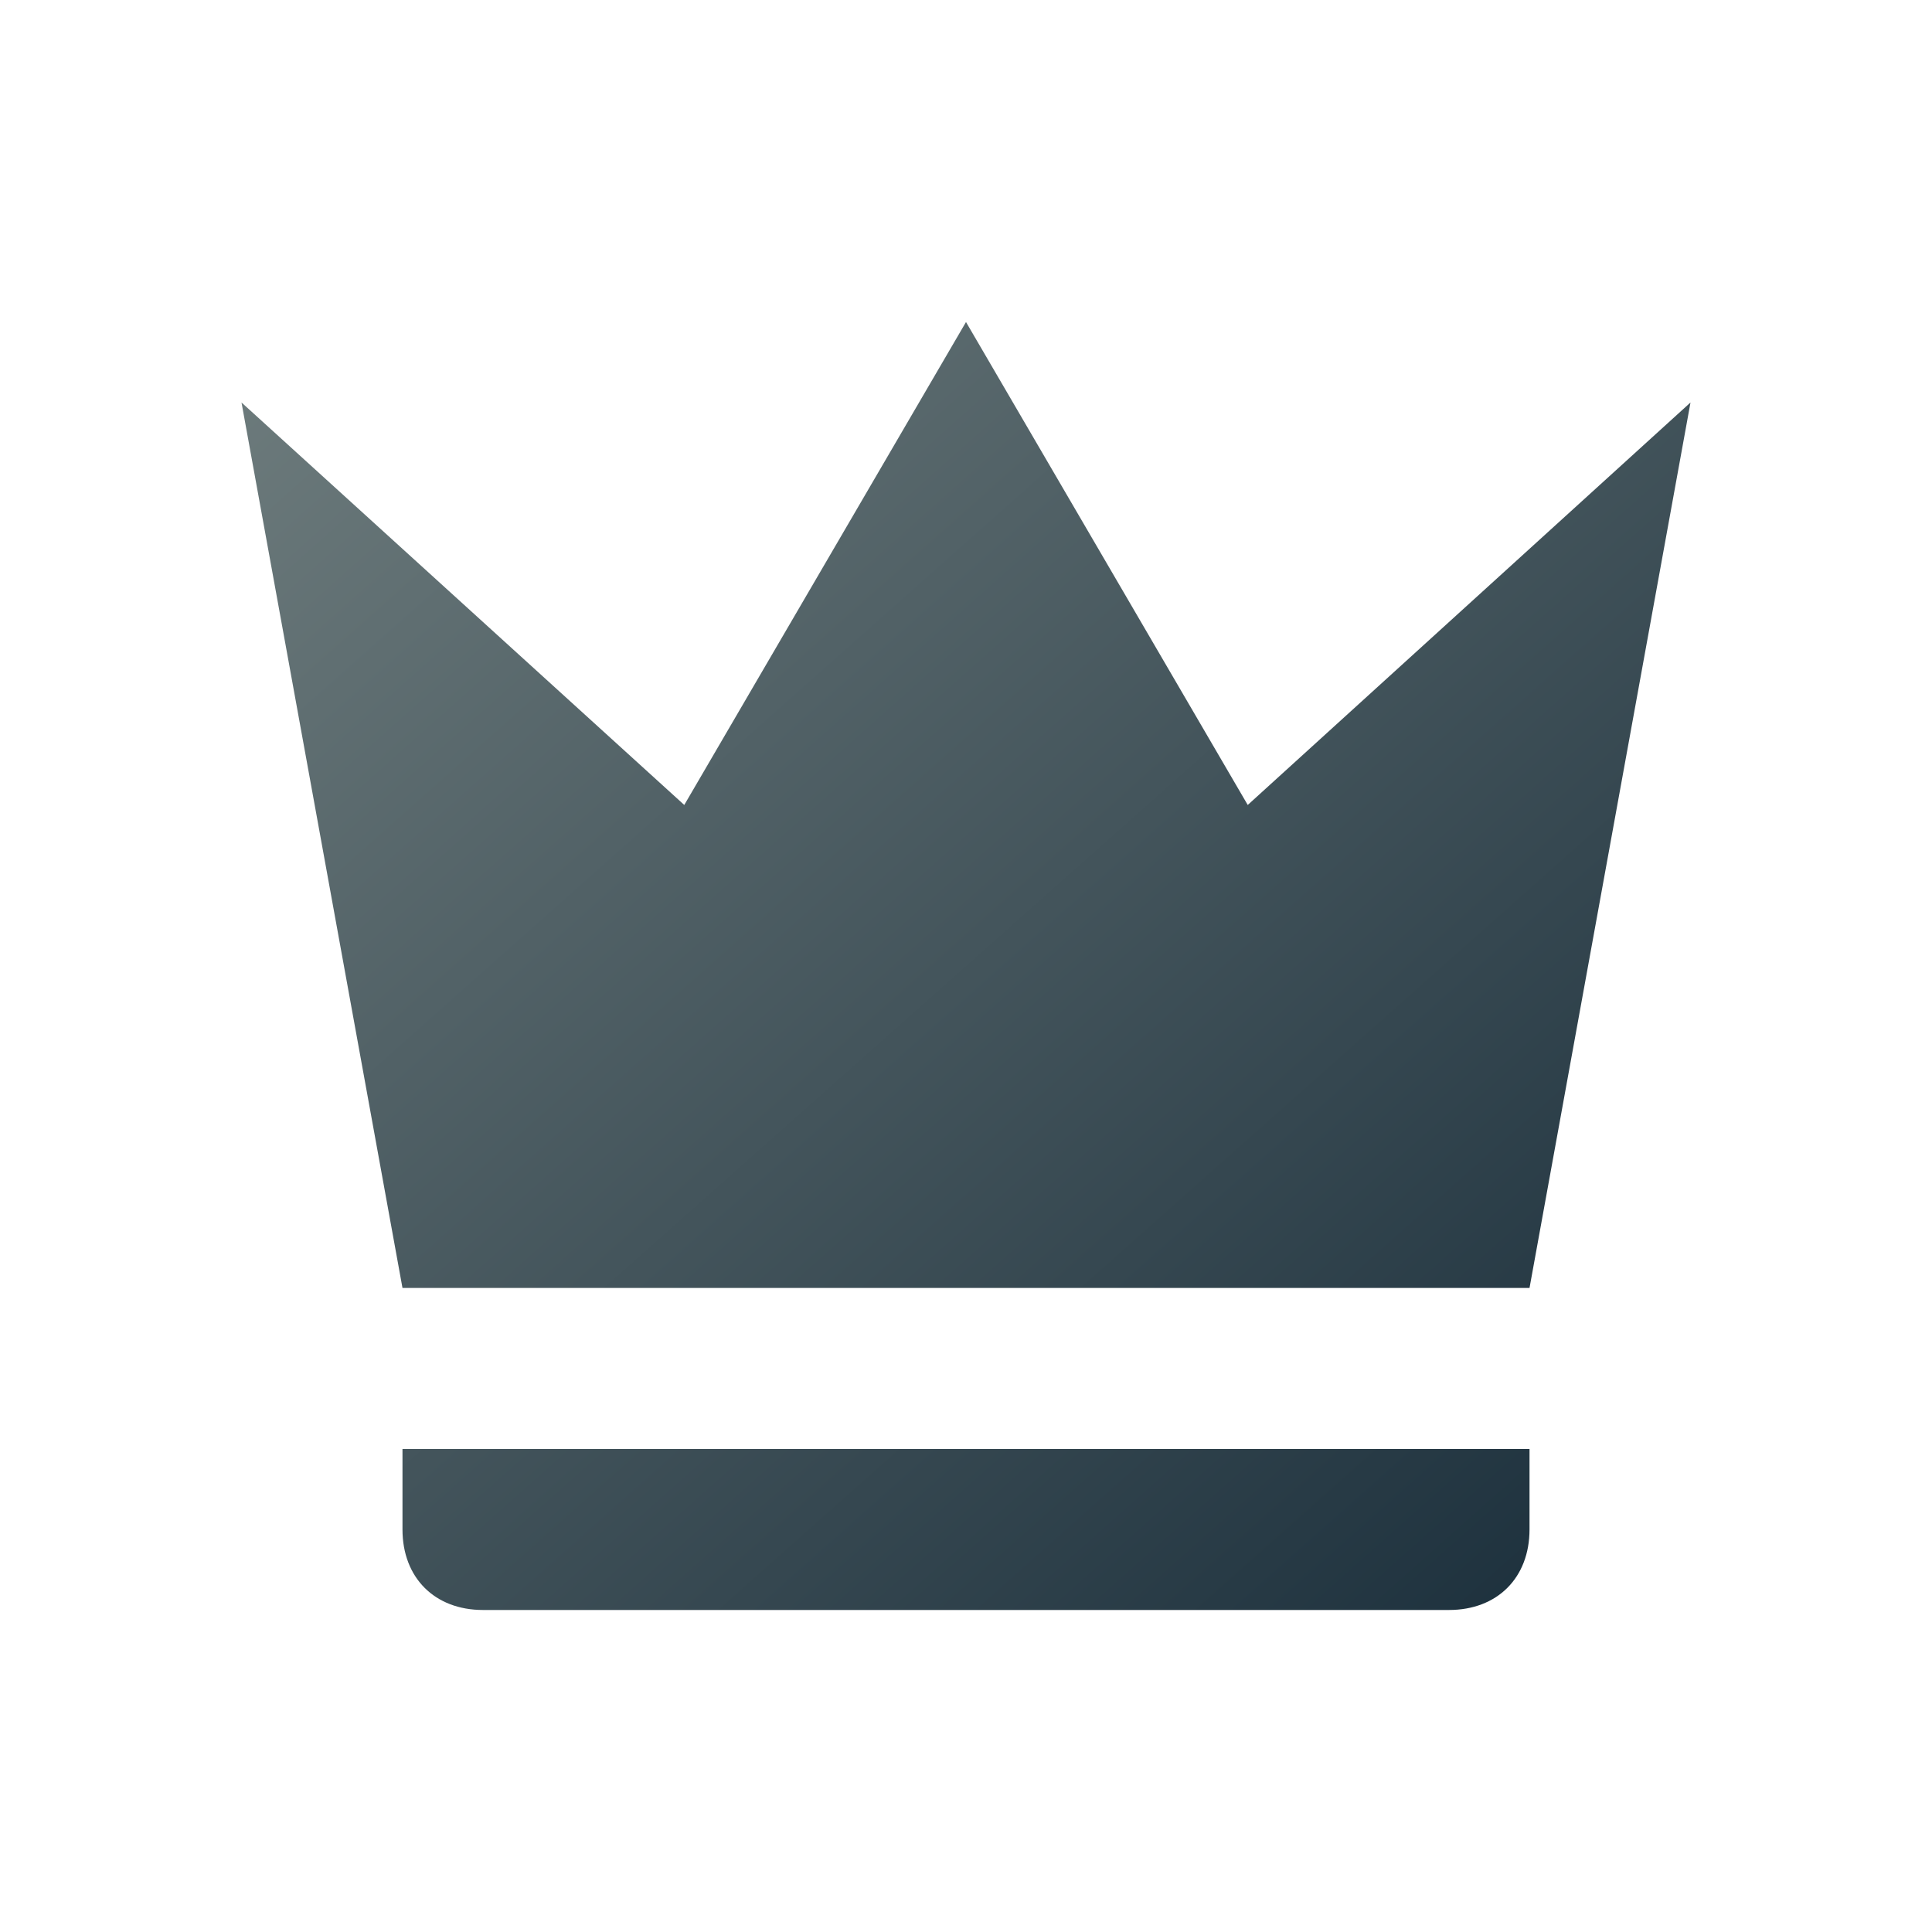
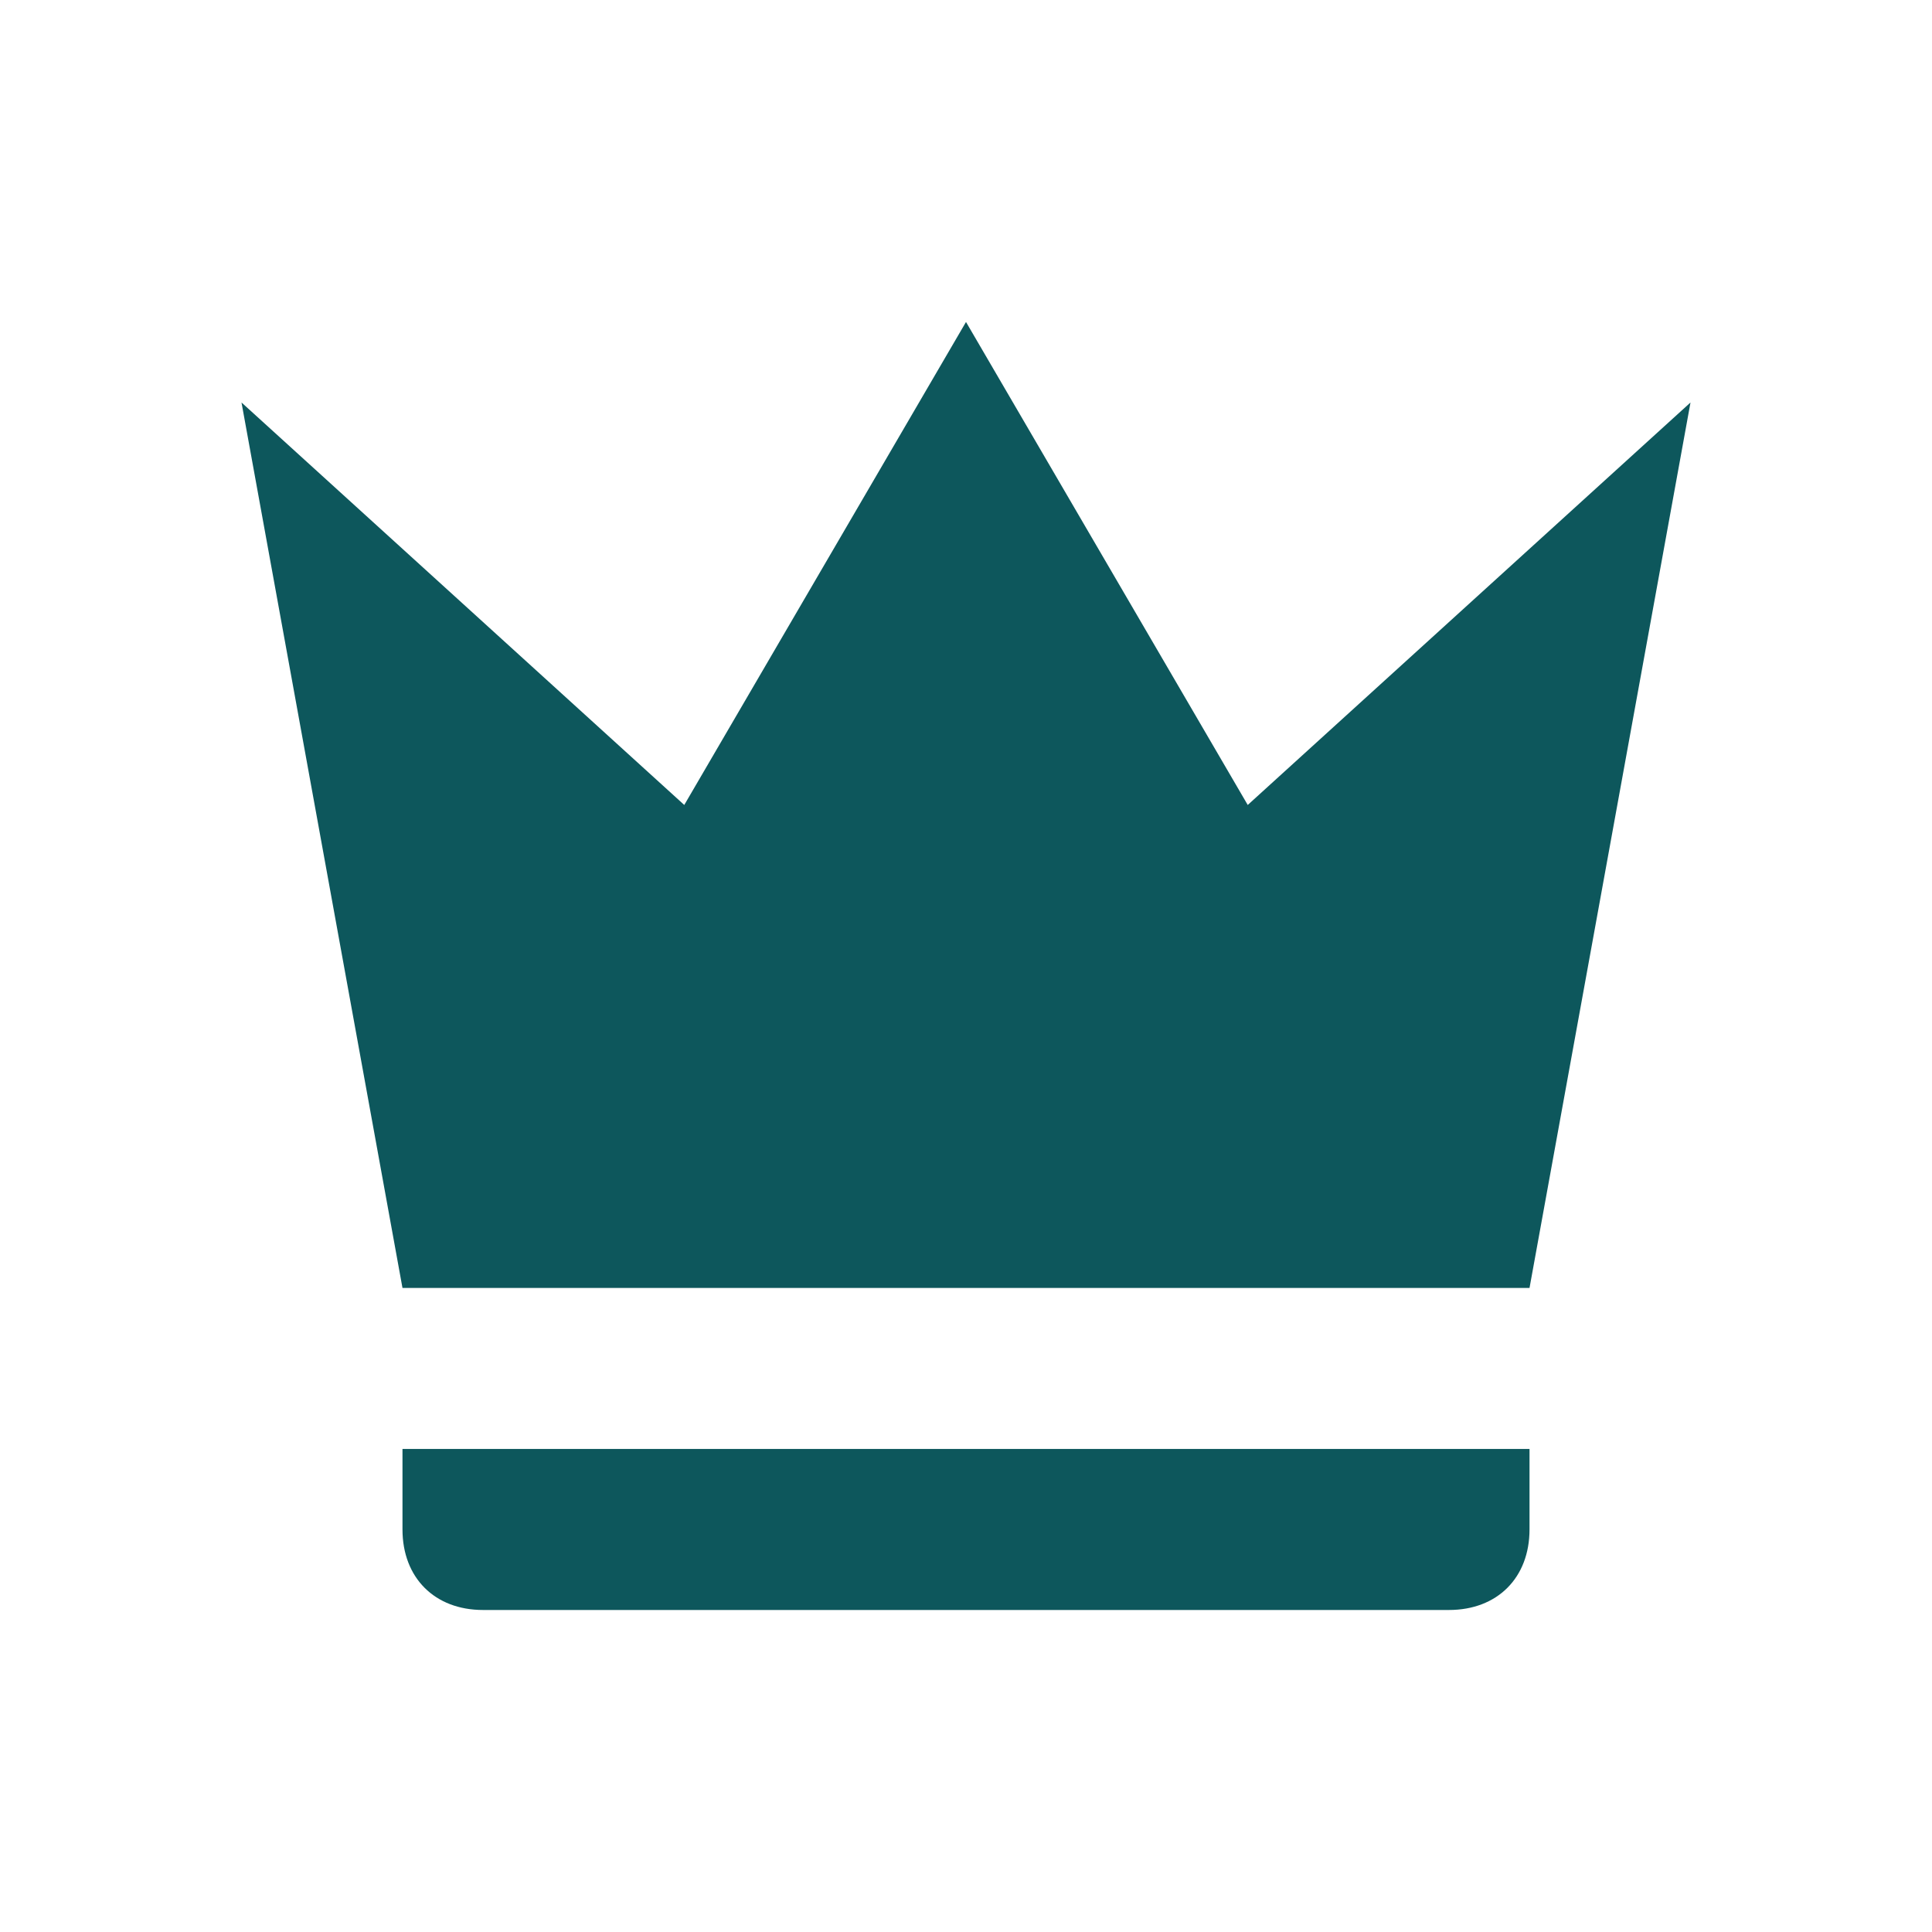
<svg xmlns="http://www.w3.org/2000/svg" width="40" height="40" viewBox="0 0 40 40" fill="none">
-   <path d="M8.333 26.666L5 8.333L14.167 16.666L20 6.667L25.833 16.666L35 8.333L31.667 26.666H8.333ZM31.667 31.666C31.667 32.666 31 33.333 30 33.333H10C9 33.333 8.333 32.666 8.333 31.666V30H31.667V31.666Z" fill="url(#paint0_linear_340_2376)" />
-   <defs>
-     <linearGradient id="paint0_linear_340_2376" x1="5" y1="6.667" x2="31.483" y2="36.46" gradientUnits="userSpaceOnUse">
-       <stop stop-color="#6E7C7D" />
-       <stop offset="1" stop-color="#192D3A" />
-     </linearGradient>
-   </defs>
+   <path d="M8.333 26.666L5 8.333L14.167 16.666L20 6.666L25.833 16.666L35 8.333L31.667 26.666H8.333ZM31.667 31.666C31.667 32.666 31 33.333 30 33.333H10C9 33.333 8.333 32.666 8.333 31.666V29.999H31.667V31.666Z" fill="#0D575C" />
</svg>
